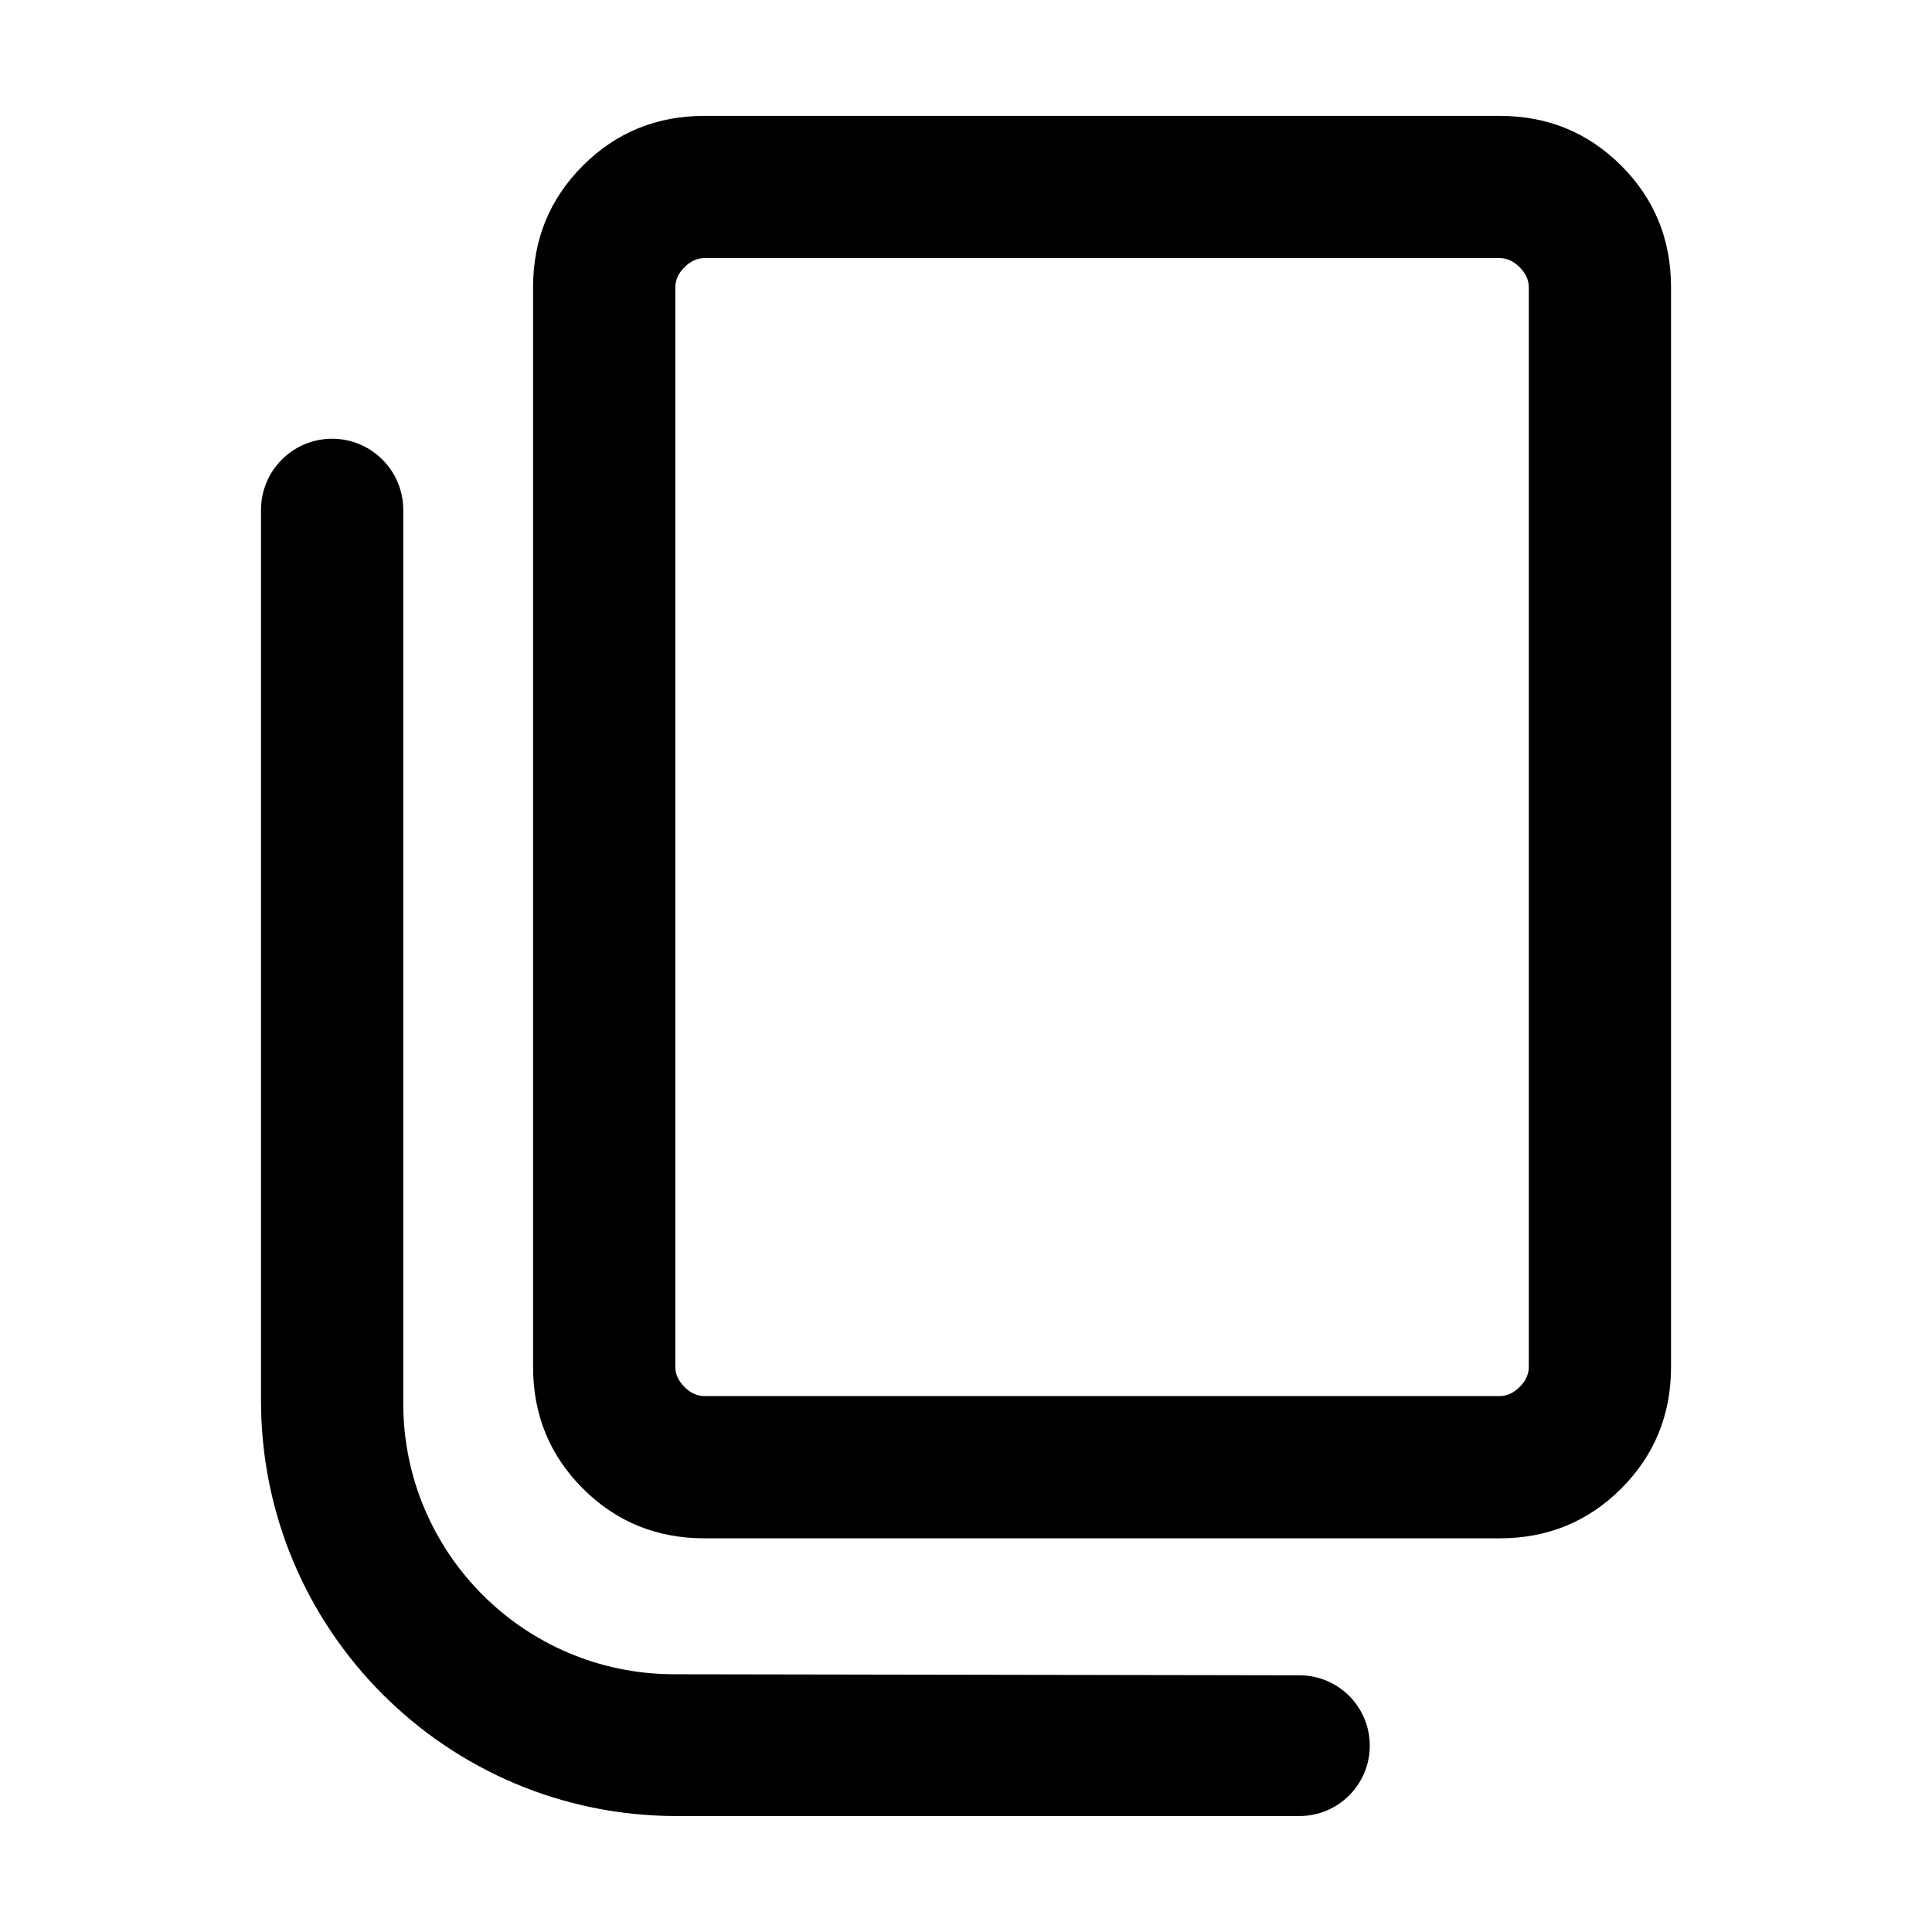
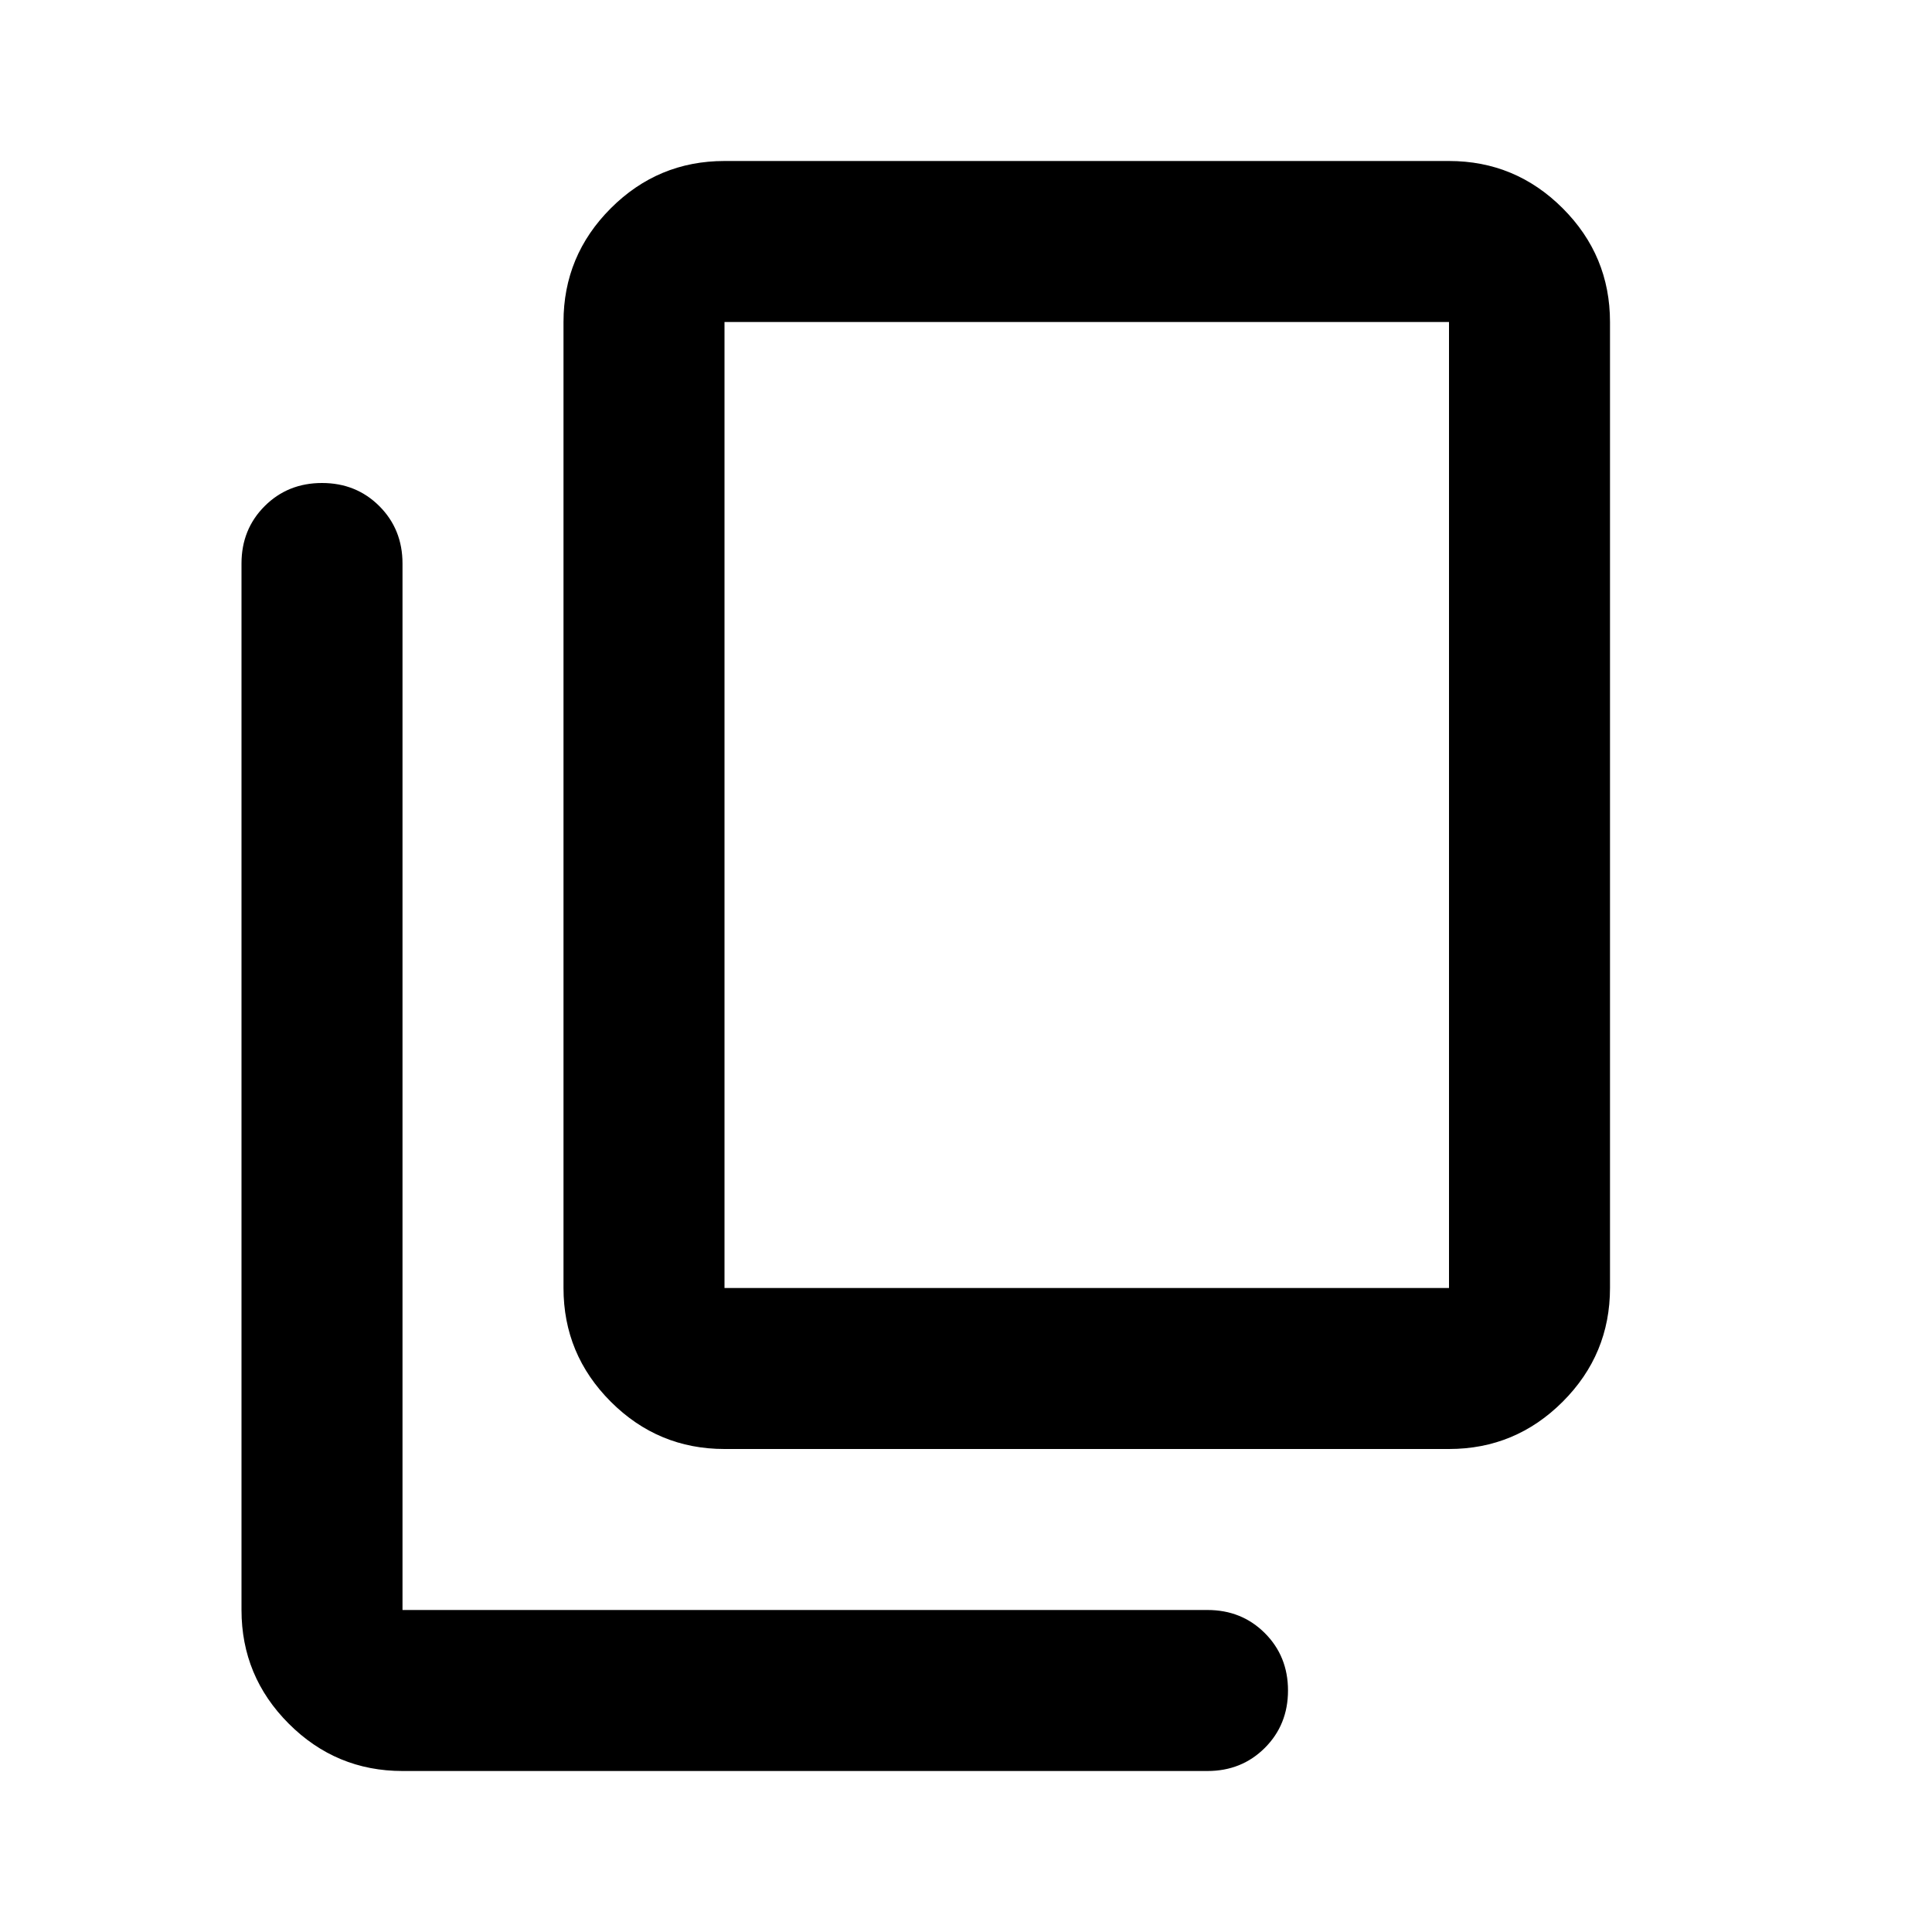
- <svg xmlns="http://www.w3.org/2000/svg" width="126" height="126" viewBox="8.55 6.71 106.96 106.96" fill="none">
-   <path d="M47.553 91.875C44.901 91.875 42.656 90.956 40.819 89.119C38.981 87.281 38.062 85.036 38.062 82.384V22.616C38.062 19.964 38.981 17.719 40.819 15.881C42.656 14.044 44.901 13.125 47.553 13.125H91.572C94.224 13.125 96.469 14.044 98.306 15.881C100.144 17.719 101.062 19.964 101.062 22.616V82.384C101.062 85.036 100.144 87.281 98.306 89.119C96.469 90.956 94.224 91.875 91.572 91.875H47.553ZM47.553 84H91.572C91.976 84 92.346 83.832 92.682 83.495C93.019 83.159 93.188 82.789 93.188 82.384V22.616C93.188 22.211 93.019 21.841 92.682 21.505C92.346 21.168 91.976 21 91.572 21H47.553C47.149 21 46.779 21.168 46.443 21.505C46.106 21.841 45.938 22.211 45.938 22.616V82.384C45.938 82.789 46.106 83.159 46.443 83.495C46.779 83.832 47.149 84 47.553 84Z" fill="black" />
-   <path d="M23 34.938V84.249C23 96.952 33.297 107.25 46 107.25H80.489C82.64 107.25 84.384 105.505 84.384 103.354C84.384 101.205 82.644 99.462 80.495 99.458L45.85 99.4C37.575 99.386 30.875 92.674 30.875 84.4V64.745V34.938C30.875 32.763 29.112 31 26.938 31C24.763 31 23 32.763 23 34.938Z" fill="black" />
+ <svg xmlns="http://www.w3.org/2000/svg" width="126" height="126" viewBox="0 0 126 126" fill="none">
+   <mask id="mask0_559_221" style="mask-type:alpha" maskUnits="userSpaceOnUse" x="0" y="0" width="126" height="126">
+     <rect width="126" height="126" fill="#D9D9D9" />
+   </mask>
+   <g mask="url(#mask0_559_221)">
+     <path d="M47.25 94.5C44.362 94.5 41.891 93.472 39.834 91.416C37.778 89.359 36.75 86.888 36.75 84V21C36.75 18.113 37.778 15.641 39.834 13.584C41.891 11.528 44.362 10.5 47.25 10.5H94.5C97.388 10.5 99.859 11.528 101.916 13.584C103.972 15.641 105 18.113 105 21V84C105 86.888 103.972 89.359 101.916 91.416C99.859 93.472 97.388 94.5 94.5 94.5H47.25ZM47.25 84H94.5V21H47.25V84ZM26.25 115.5C23.363 115.5 20.891 114.472 18.834 112.416C16.778 110.359 15.75 107.887 15.75 105V36.75C15.75 35.263 16.253 34.016 17.259 33.009C18.266 32.003 19.512 31.5 21 31.5C22.488 31.5 23.734 32.003 24.741 33.009C25.747 34.016 26.25 35.263 26.25 36.75V105H78.75C80.237 105 81.484 105.503 82.491 106.509C83.497 107.516 84 108.762 84 110.25C84 111.738 83.497 112.984 82.491 113.991C81.484 114.997 80.237 115.5 78.75 115.5H26.25Z" fill="black" />
+   </g>
</svg>
